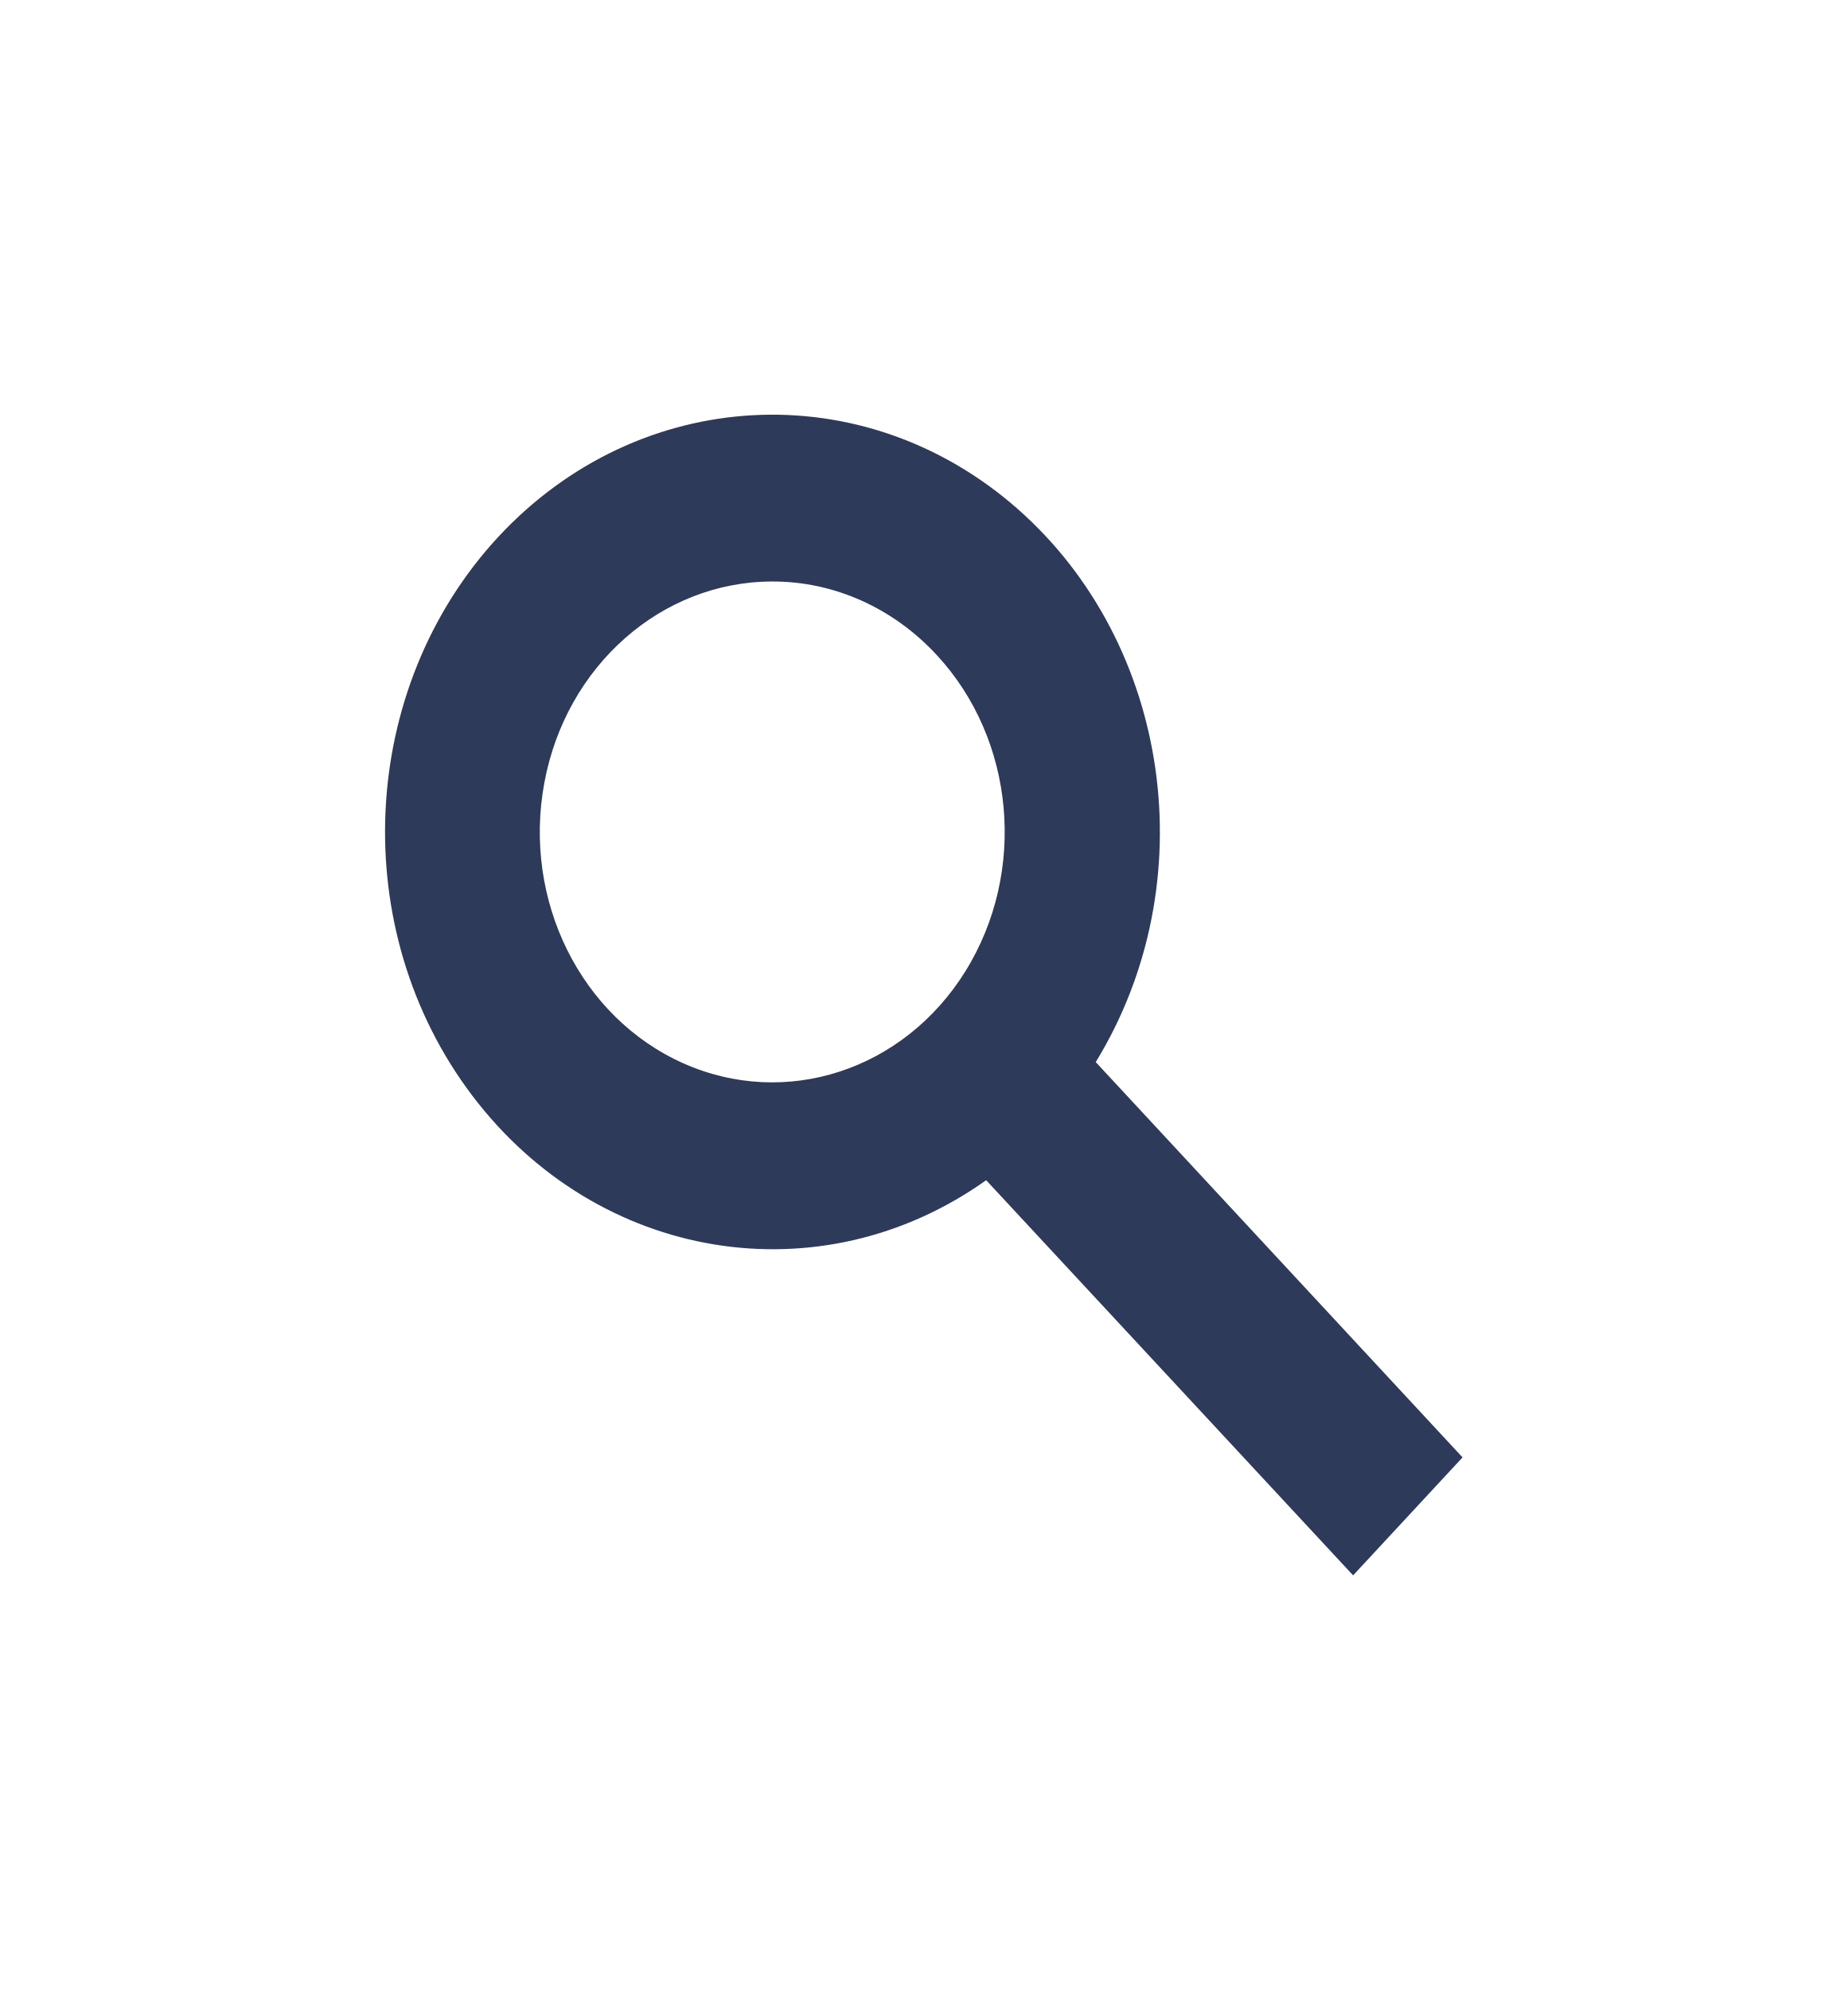
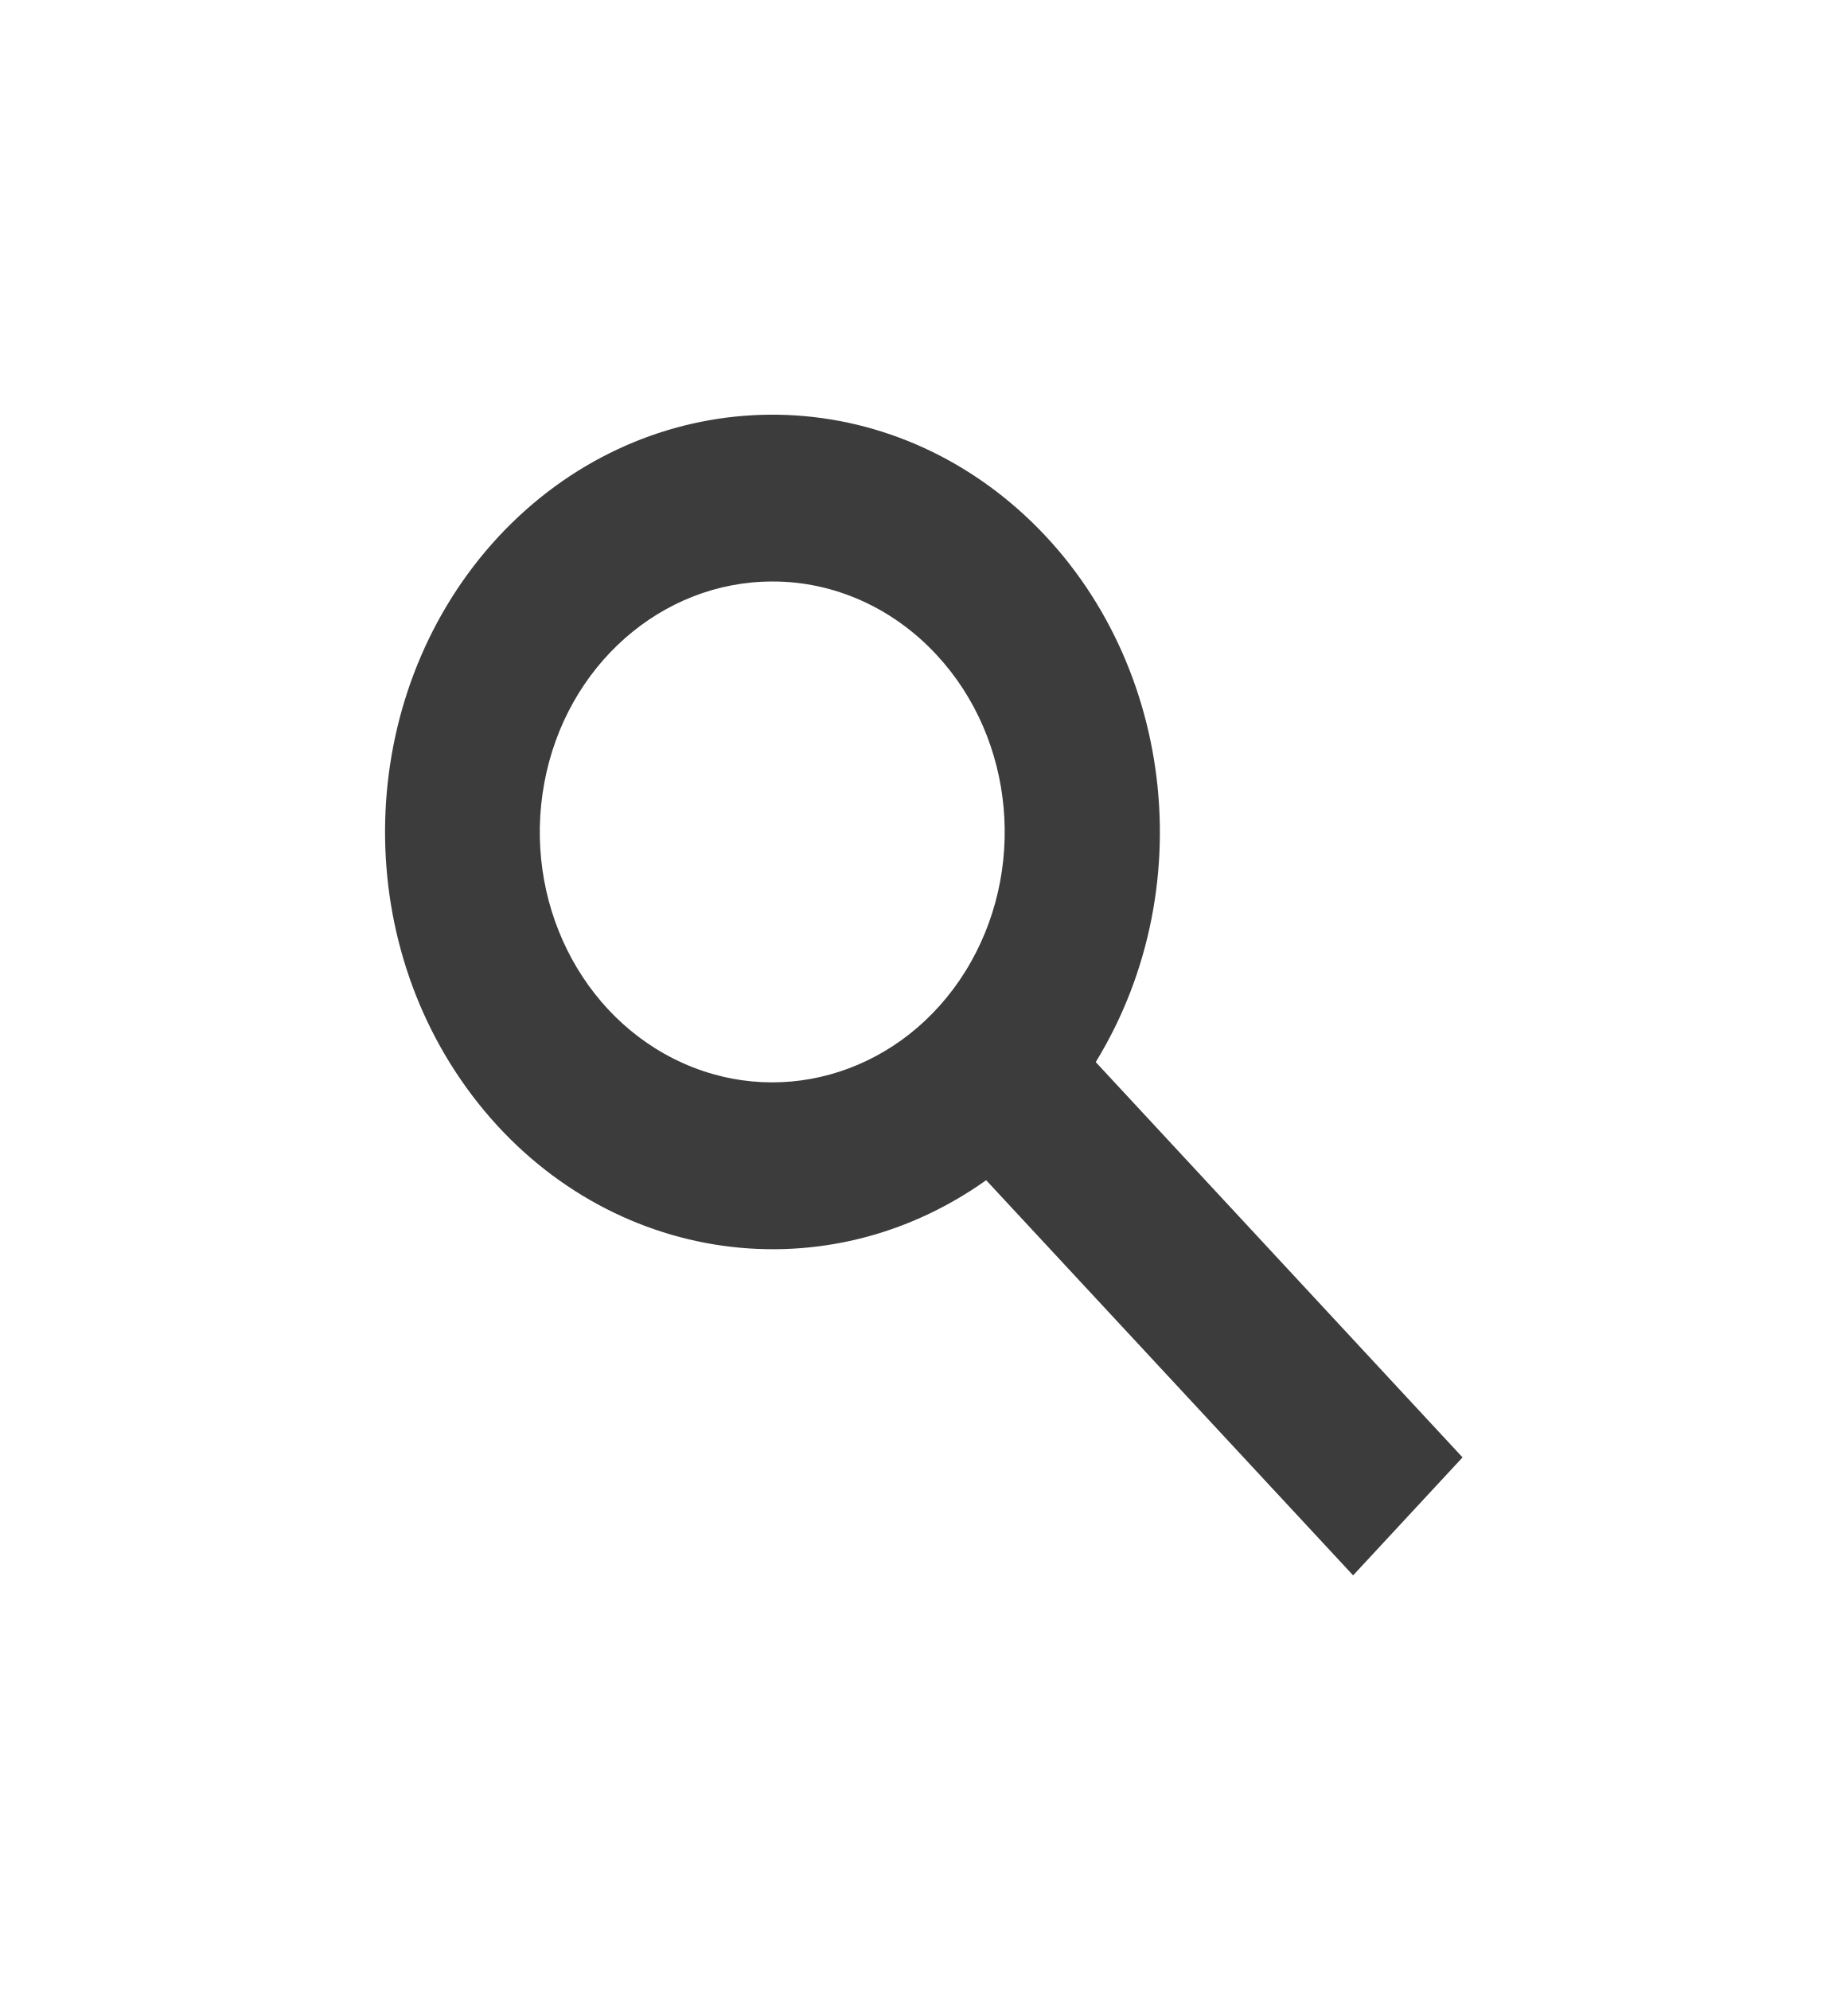
<svg xmlns="http://www.w3.org/2000/svg" width="13" height="14" viewBox="0 0 13 14" fill="none">
-   <path d="M9.521 11.083L6.939 8.303C5.771 9.133 4.209 8.876 3.324 7.709C2.439 6.542 2.518 4.843 3.507 3.776C4.497 2.712 6.074 2.626 7.159 3.579C8.243 4.532 8.481 6.214 7.71 7.472L10.291 10.253L9.521 11.083ZM5.435 4.091C4.655 4.091 3.982 4.684 3.83 5.508C3.677 6.333 4.086 7.158 4.807 7.48C5.528 7.802 6.359 7.531 6.793 6.833C7.227 6.134 7.143 5.203 6.591 4.608C6.285 4.277 5.869 4.09 5.435 4.091Z" fill="#2E3A59" />
+   <path d="M9.521 11.083L6.939 8.303C5.771 9.133 4.209 8.876 3.324 7.709C2.439 6.542 2.518 4.843 3.507 3.776C4.497 2.712 6.074 2.626 7.159 3.579C8.243 4.532 8.481 6.214 7.71 7.472L10.291 10.253L9.521 11.083ZM5.435 4.091C4.655 4.091 3.982 4.684 3.83 5.508C3.677 6.333 4.086 7.158 4.807 7.48C5.528 7.802 6.359 7.531 6.793 6.833C7.227 6.134 7.143 5.203 6.591 4.608C6.285 4.277 5.869 4.09 5.435 4.091Z" fill="#3C3C3C" />
</svg>
